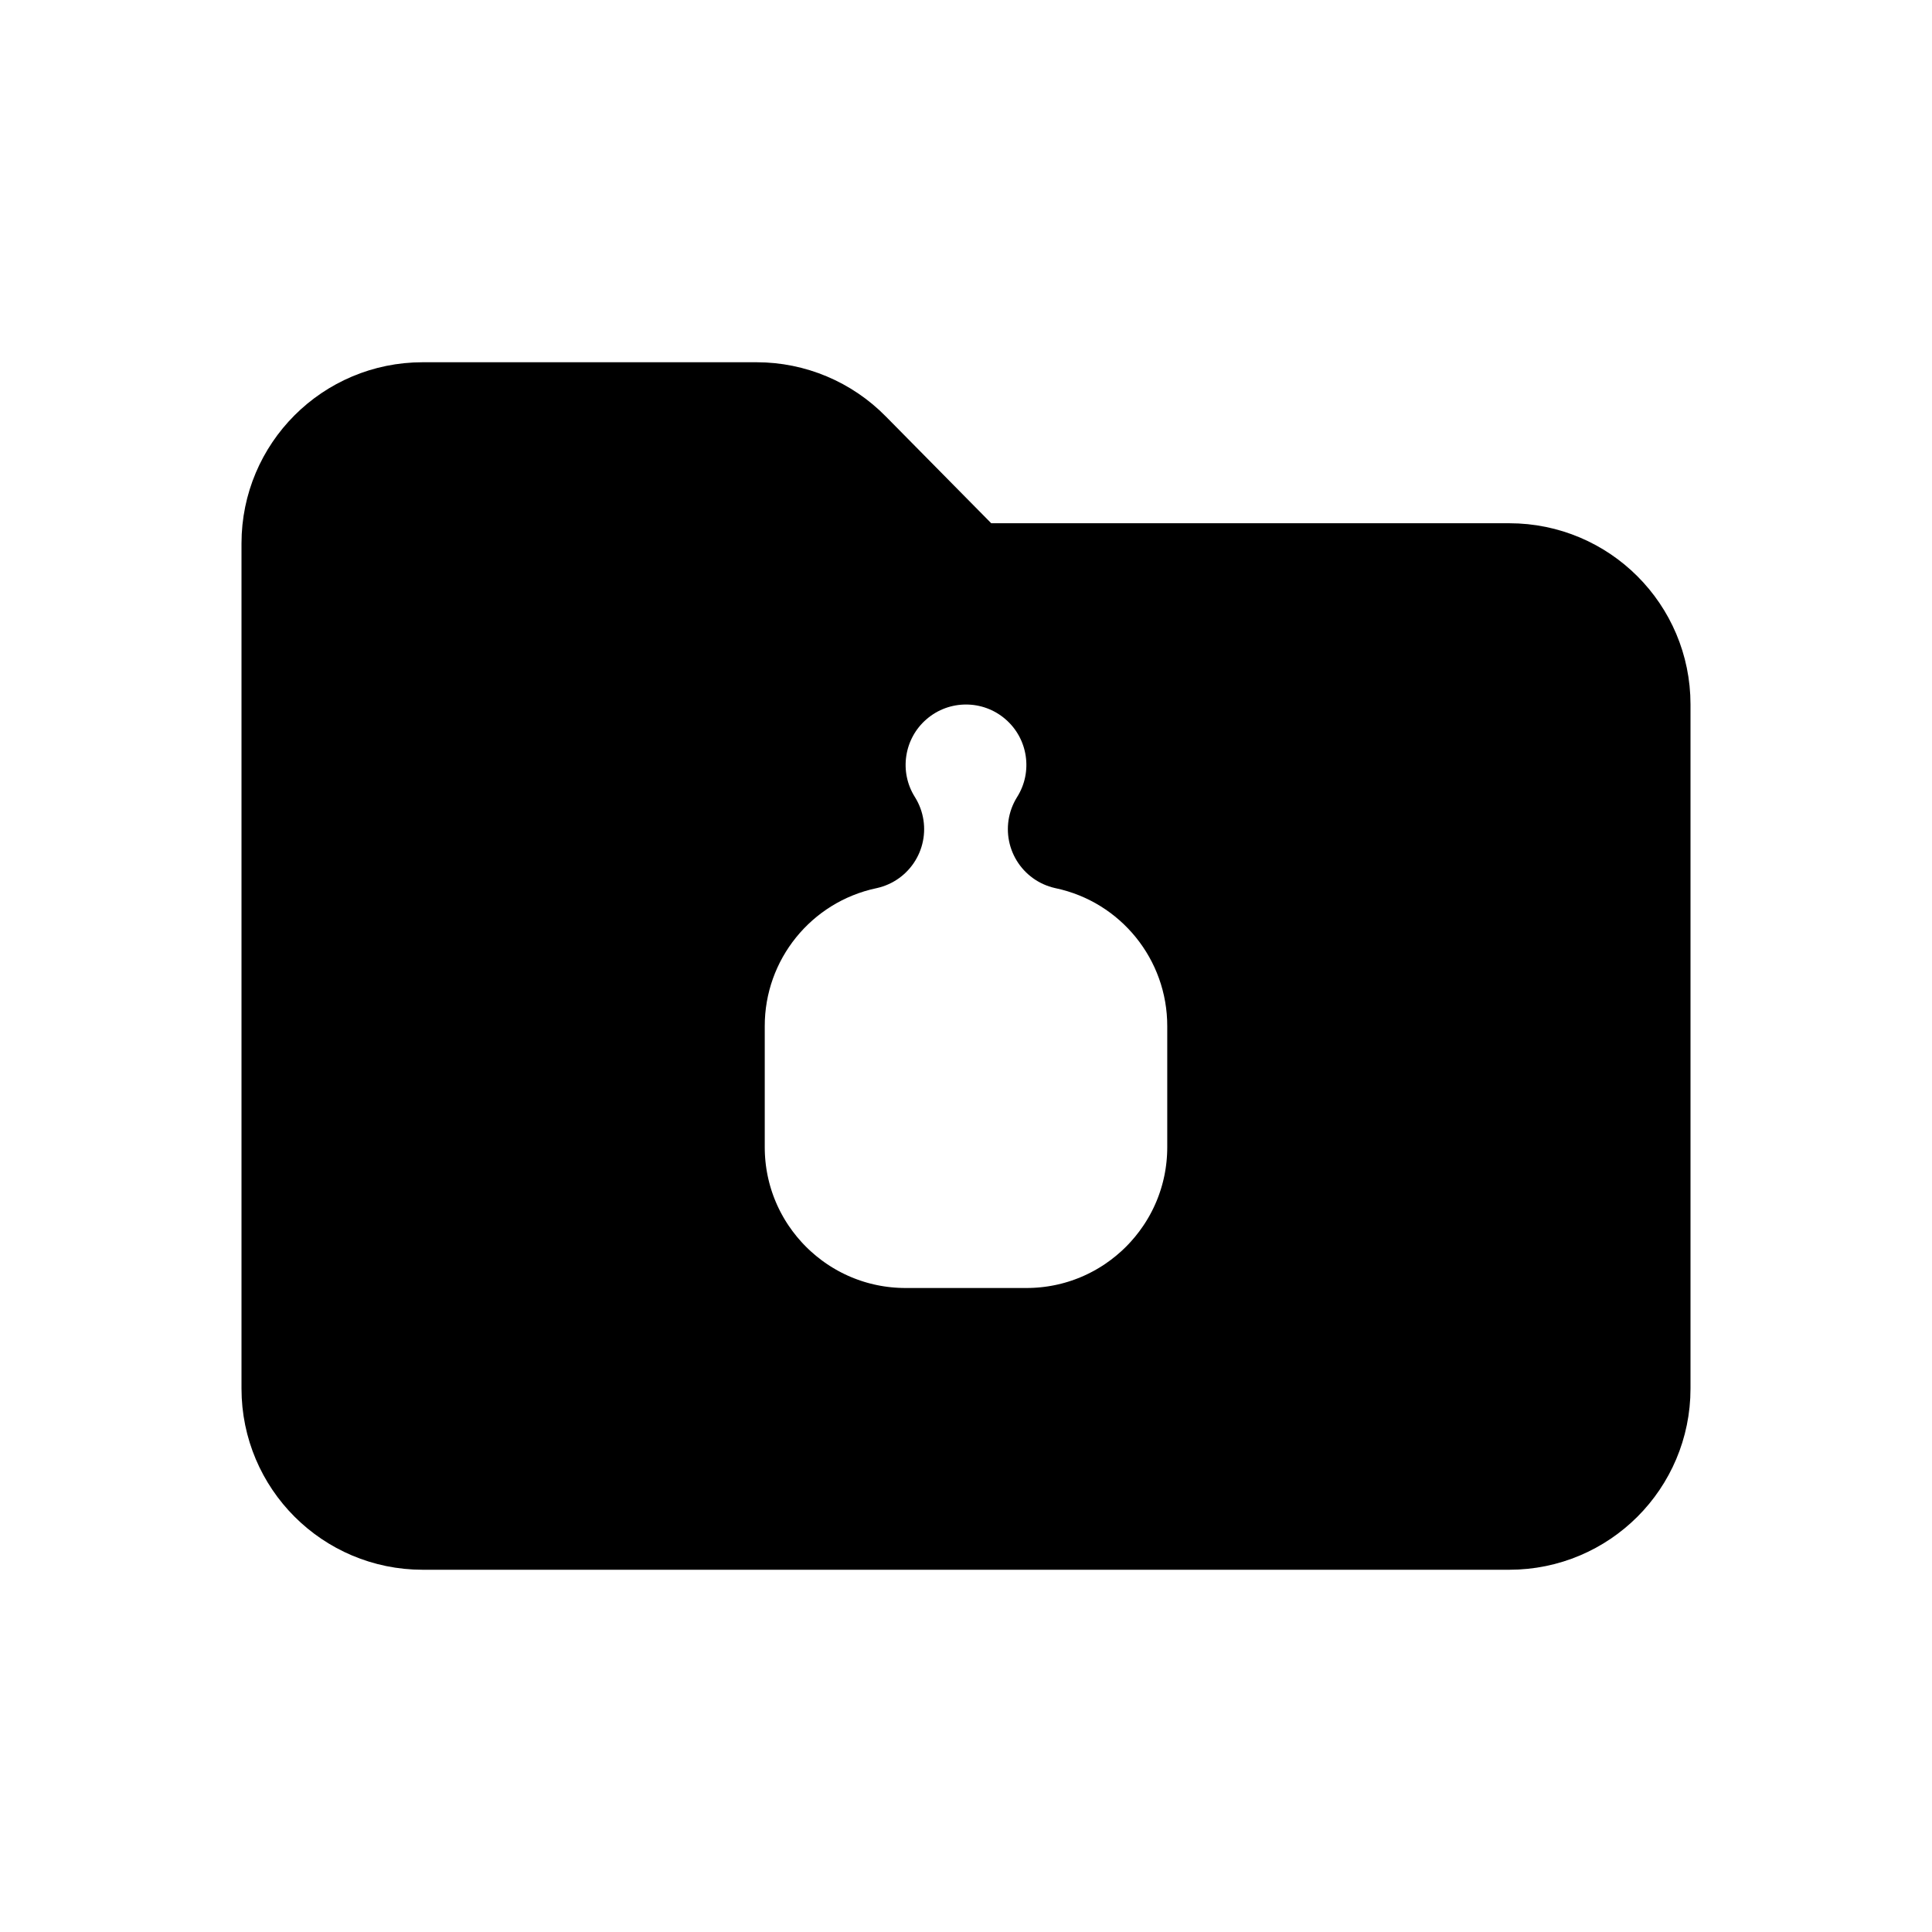
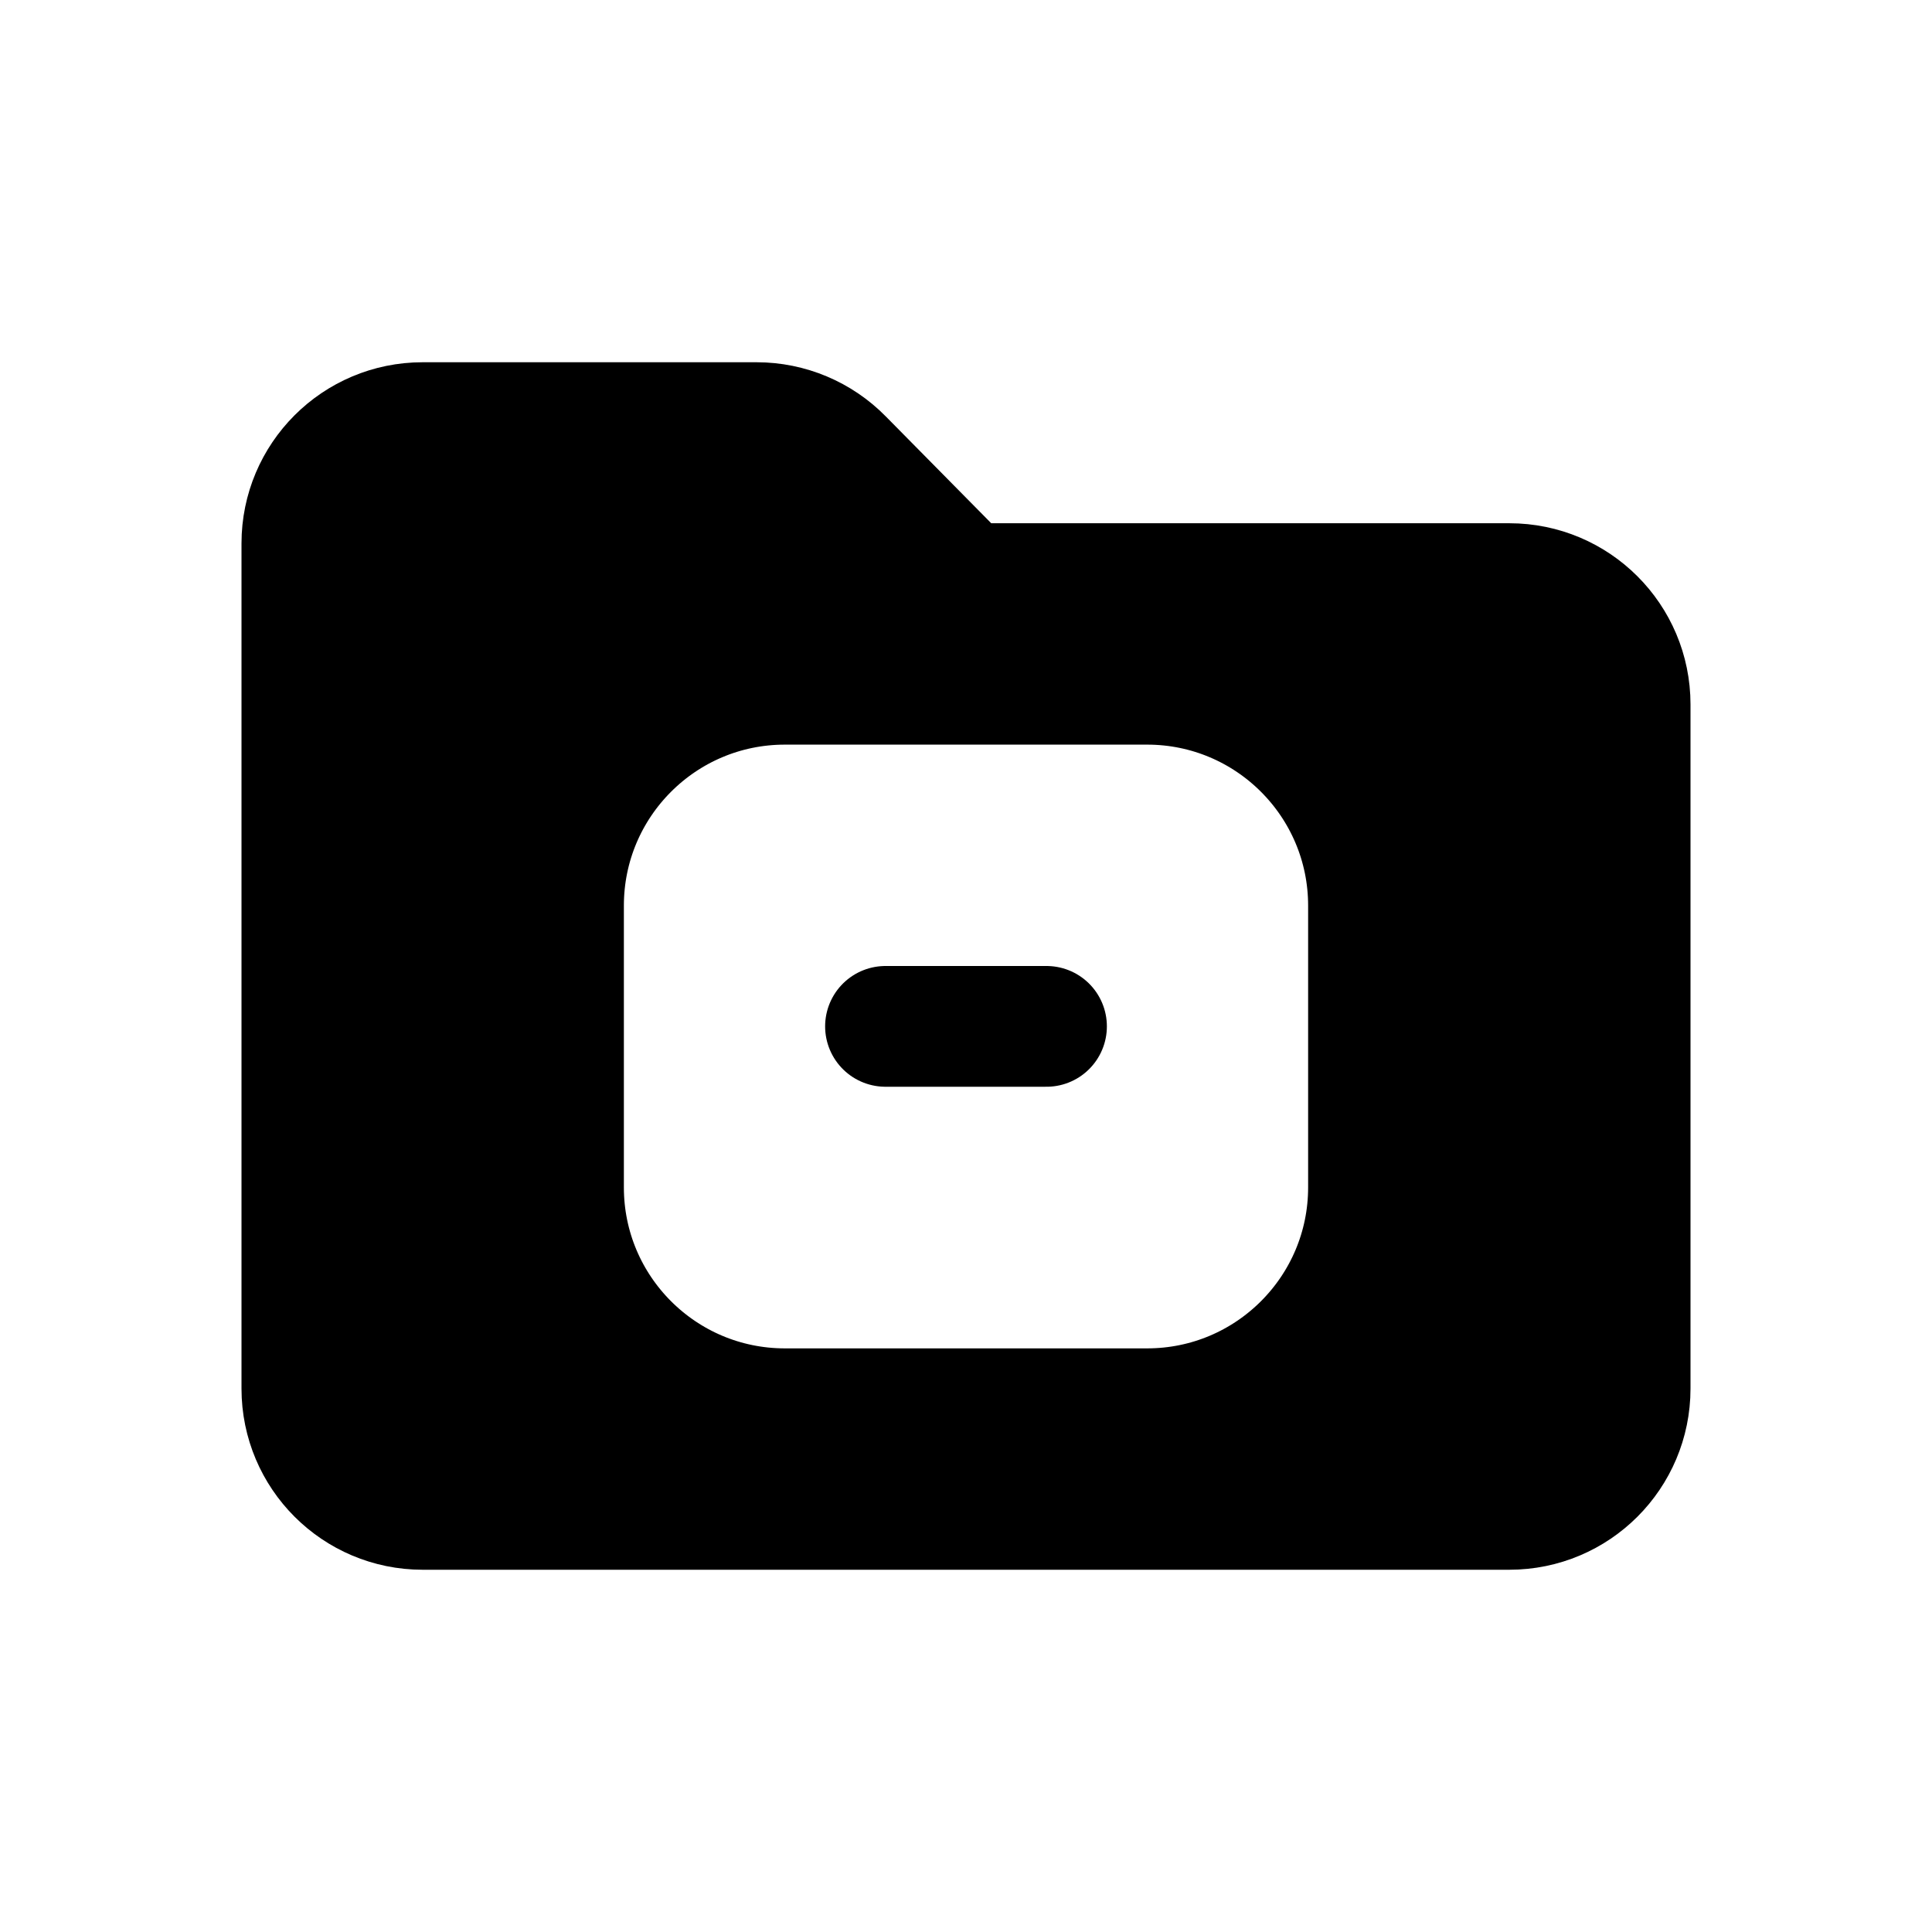
<svg xmlns="http://www.w3.org/2000/svg" viewBox="0 0 24 24" fill="currentColor" stroke="currentColor" stroke-width="1.5" stroke-linecap="round" stroke-linejoin="round" fill-rule="evenodd">
-   <path d="M5.25 18.75L18.75 18.75A1.5 1.5 0 0 0 20.25 17.25L20.25 8.75A1.5 1.5 0 0 0 18.75 7.25L12 7.25L10.47 5.7A1.5 1.5 0 0 0 9.4 5.25L5.25 5.25A1.5 1.5 0 0 0 3.75 6.75L3.75 17.25A1.5 1.5 0 0 0 5.25 18.75ZM13.27 10.3A2.5 2.5 0 0 1 15.25 12.75L15.25 14.25A2.5 2.5 0 0 1 12.75 16.75L11.25 16.75A2.5 2.5 0 0 1 8.75 14.25L8.75 12.75A2.5 2.5 0 0 1 10.73 10.3A1.5 1.5 0 1 1 13.27 10.3Z" />
+   <path d="M5.25 18.75L18.75 18.75A1.5 1.5 0 0 0 20.25 17.25L20.25 8.75A1.5 1.5 0 0 0 18.75 7.25L12 7.25L10.47 5.7A1.5 1.5 0 0 0 9.4 5.25L5.25 5.25A1.5 1.5 0 0 0 3.75 6.75L3.75 17.25A1.5 1.5 0 0 0 5.25 18.75ZM7 11.25L7 14.75A2.75 2.75 0 0 0 9.75 17.5L14.25 17.5A2.75 2.75 0 0 0 17 14.75L17 11.25A2.75 2.75 0 0 0 14.25 8.5L9.75 8.5A2.75 2.75 0 0 0 7 11.25ZM11 12.75h2" />
</svg>
